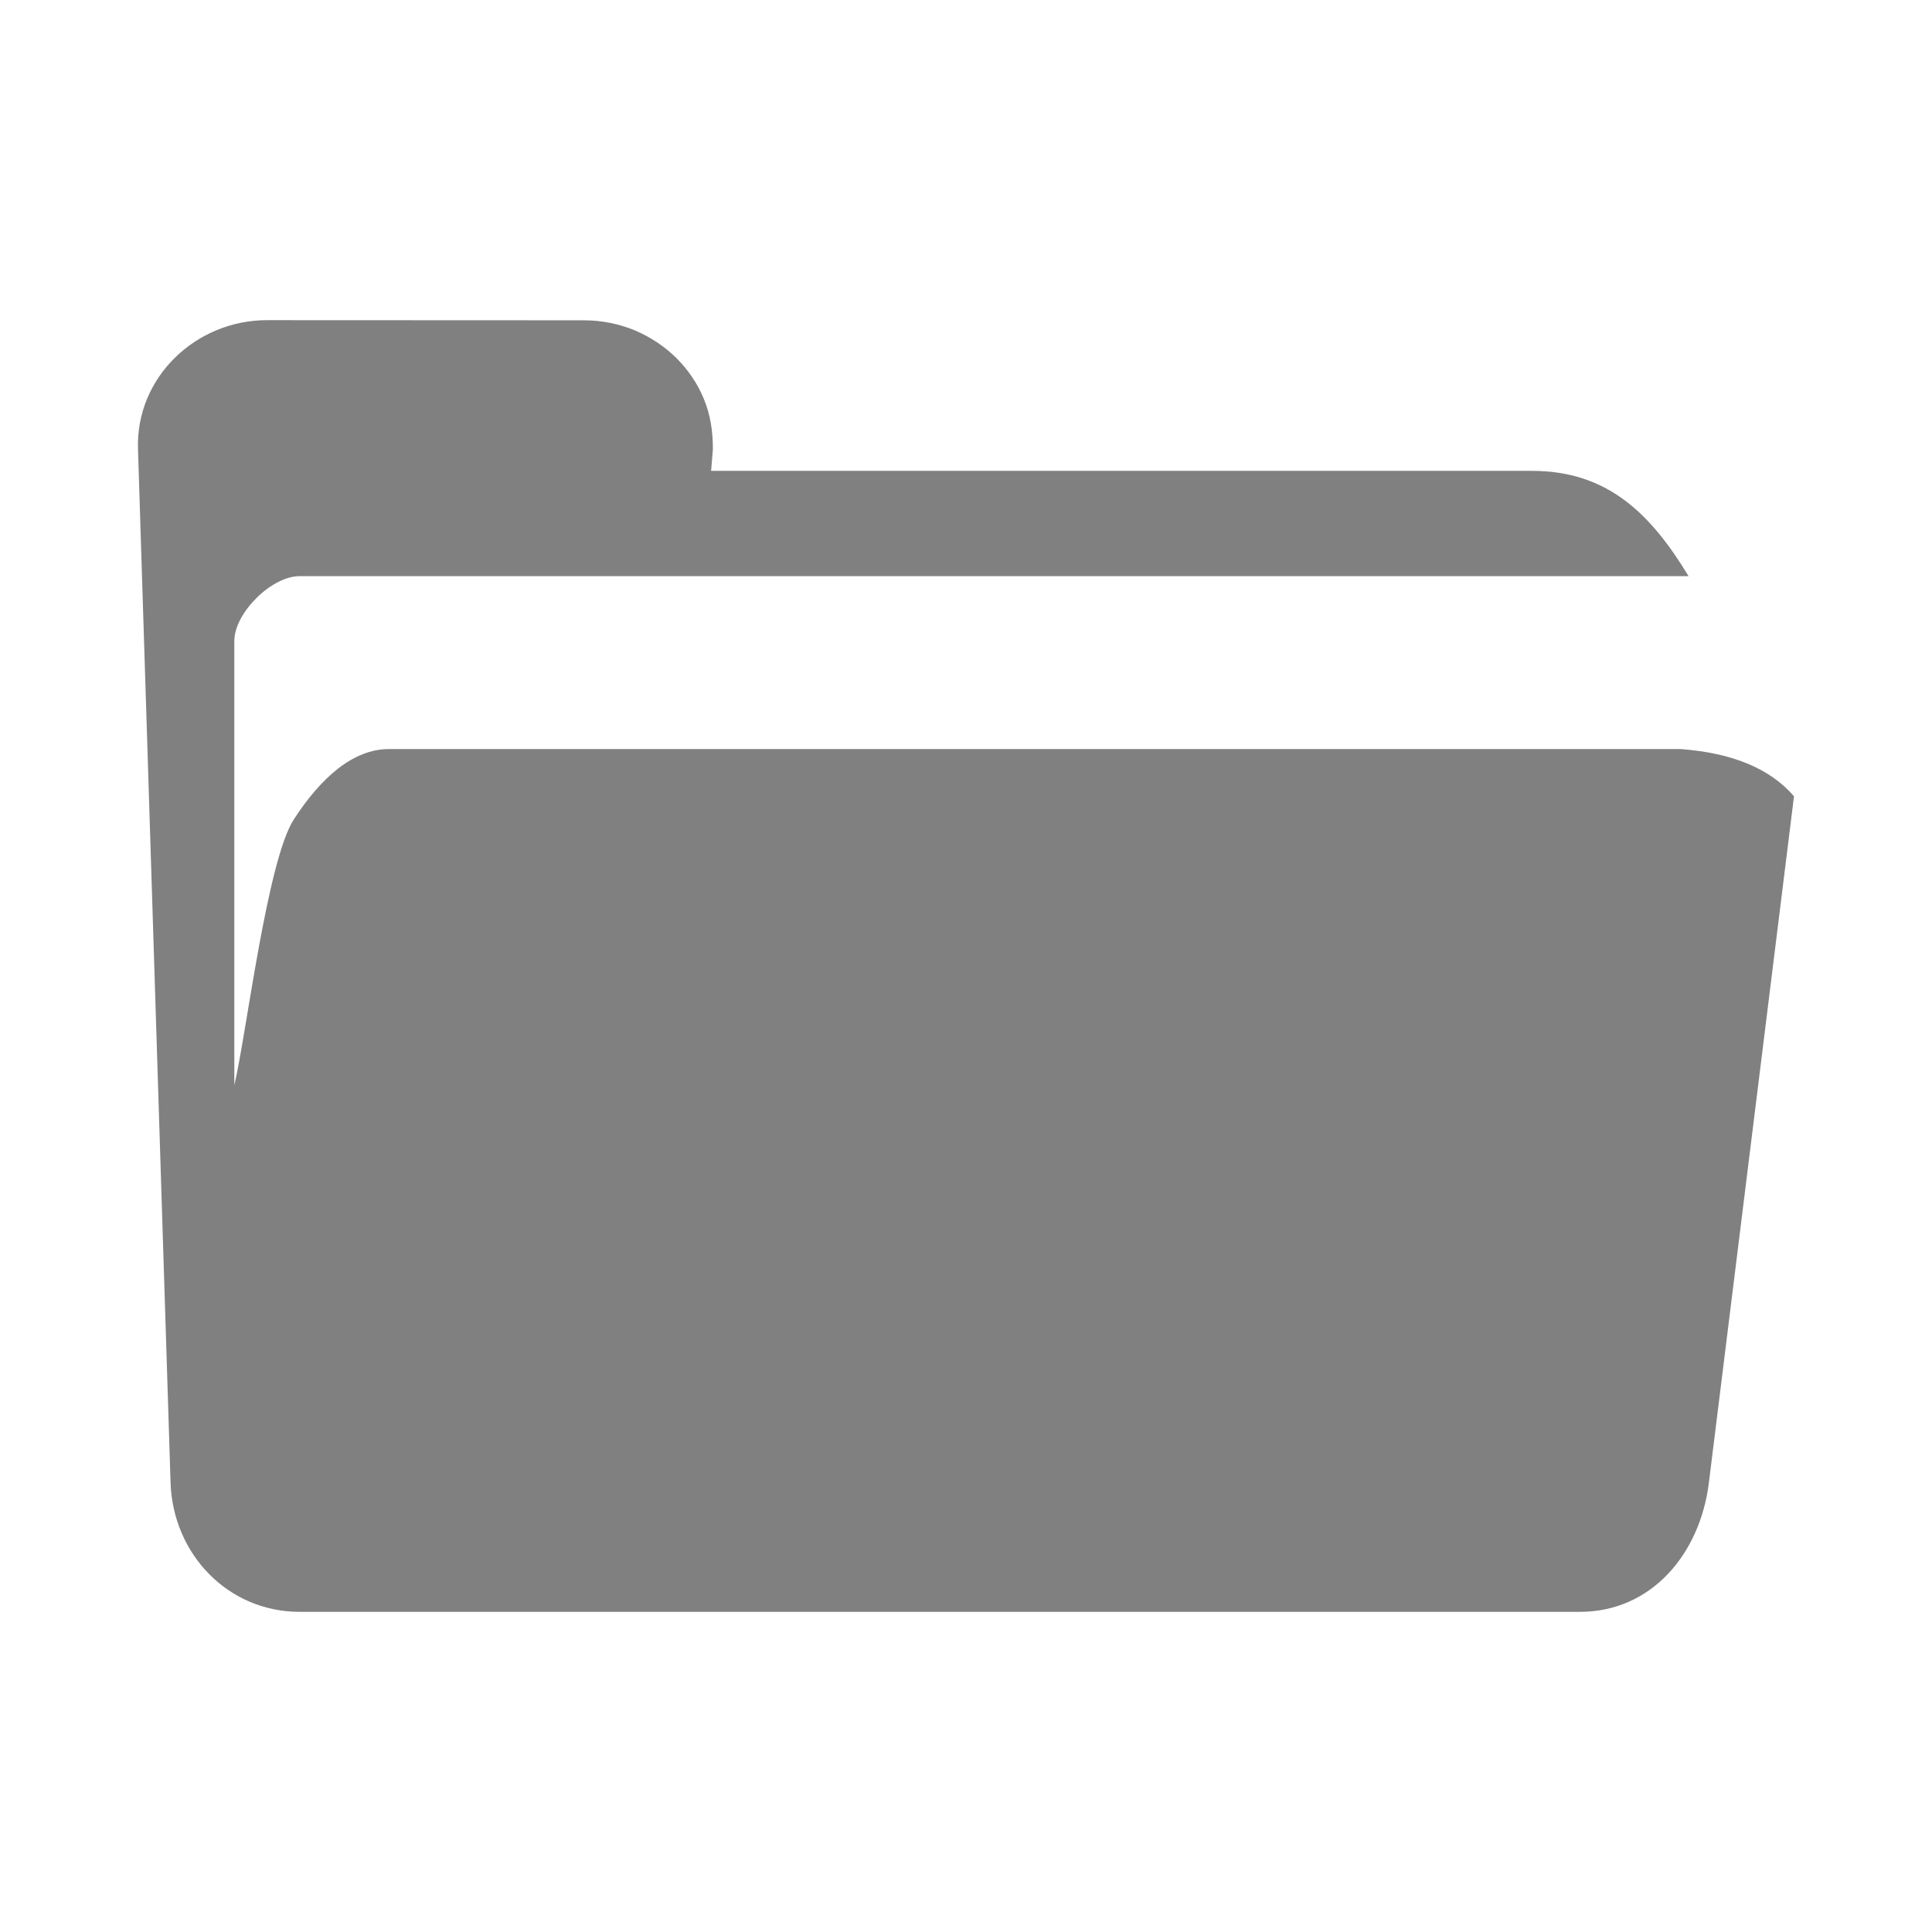
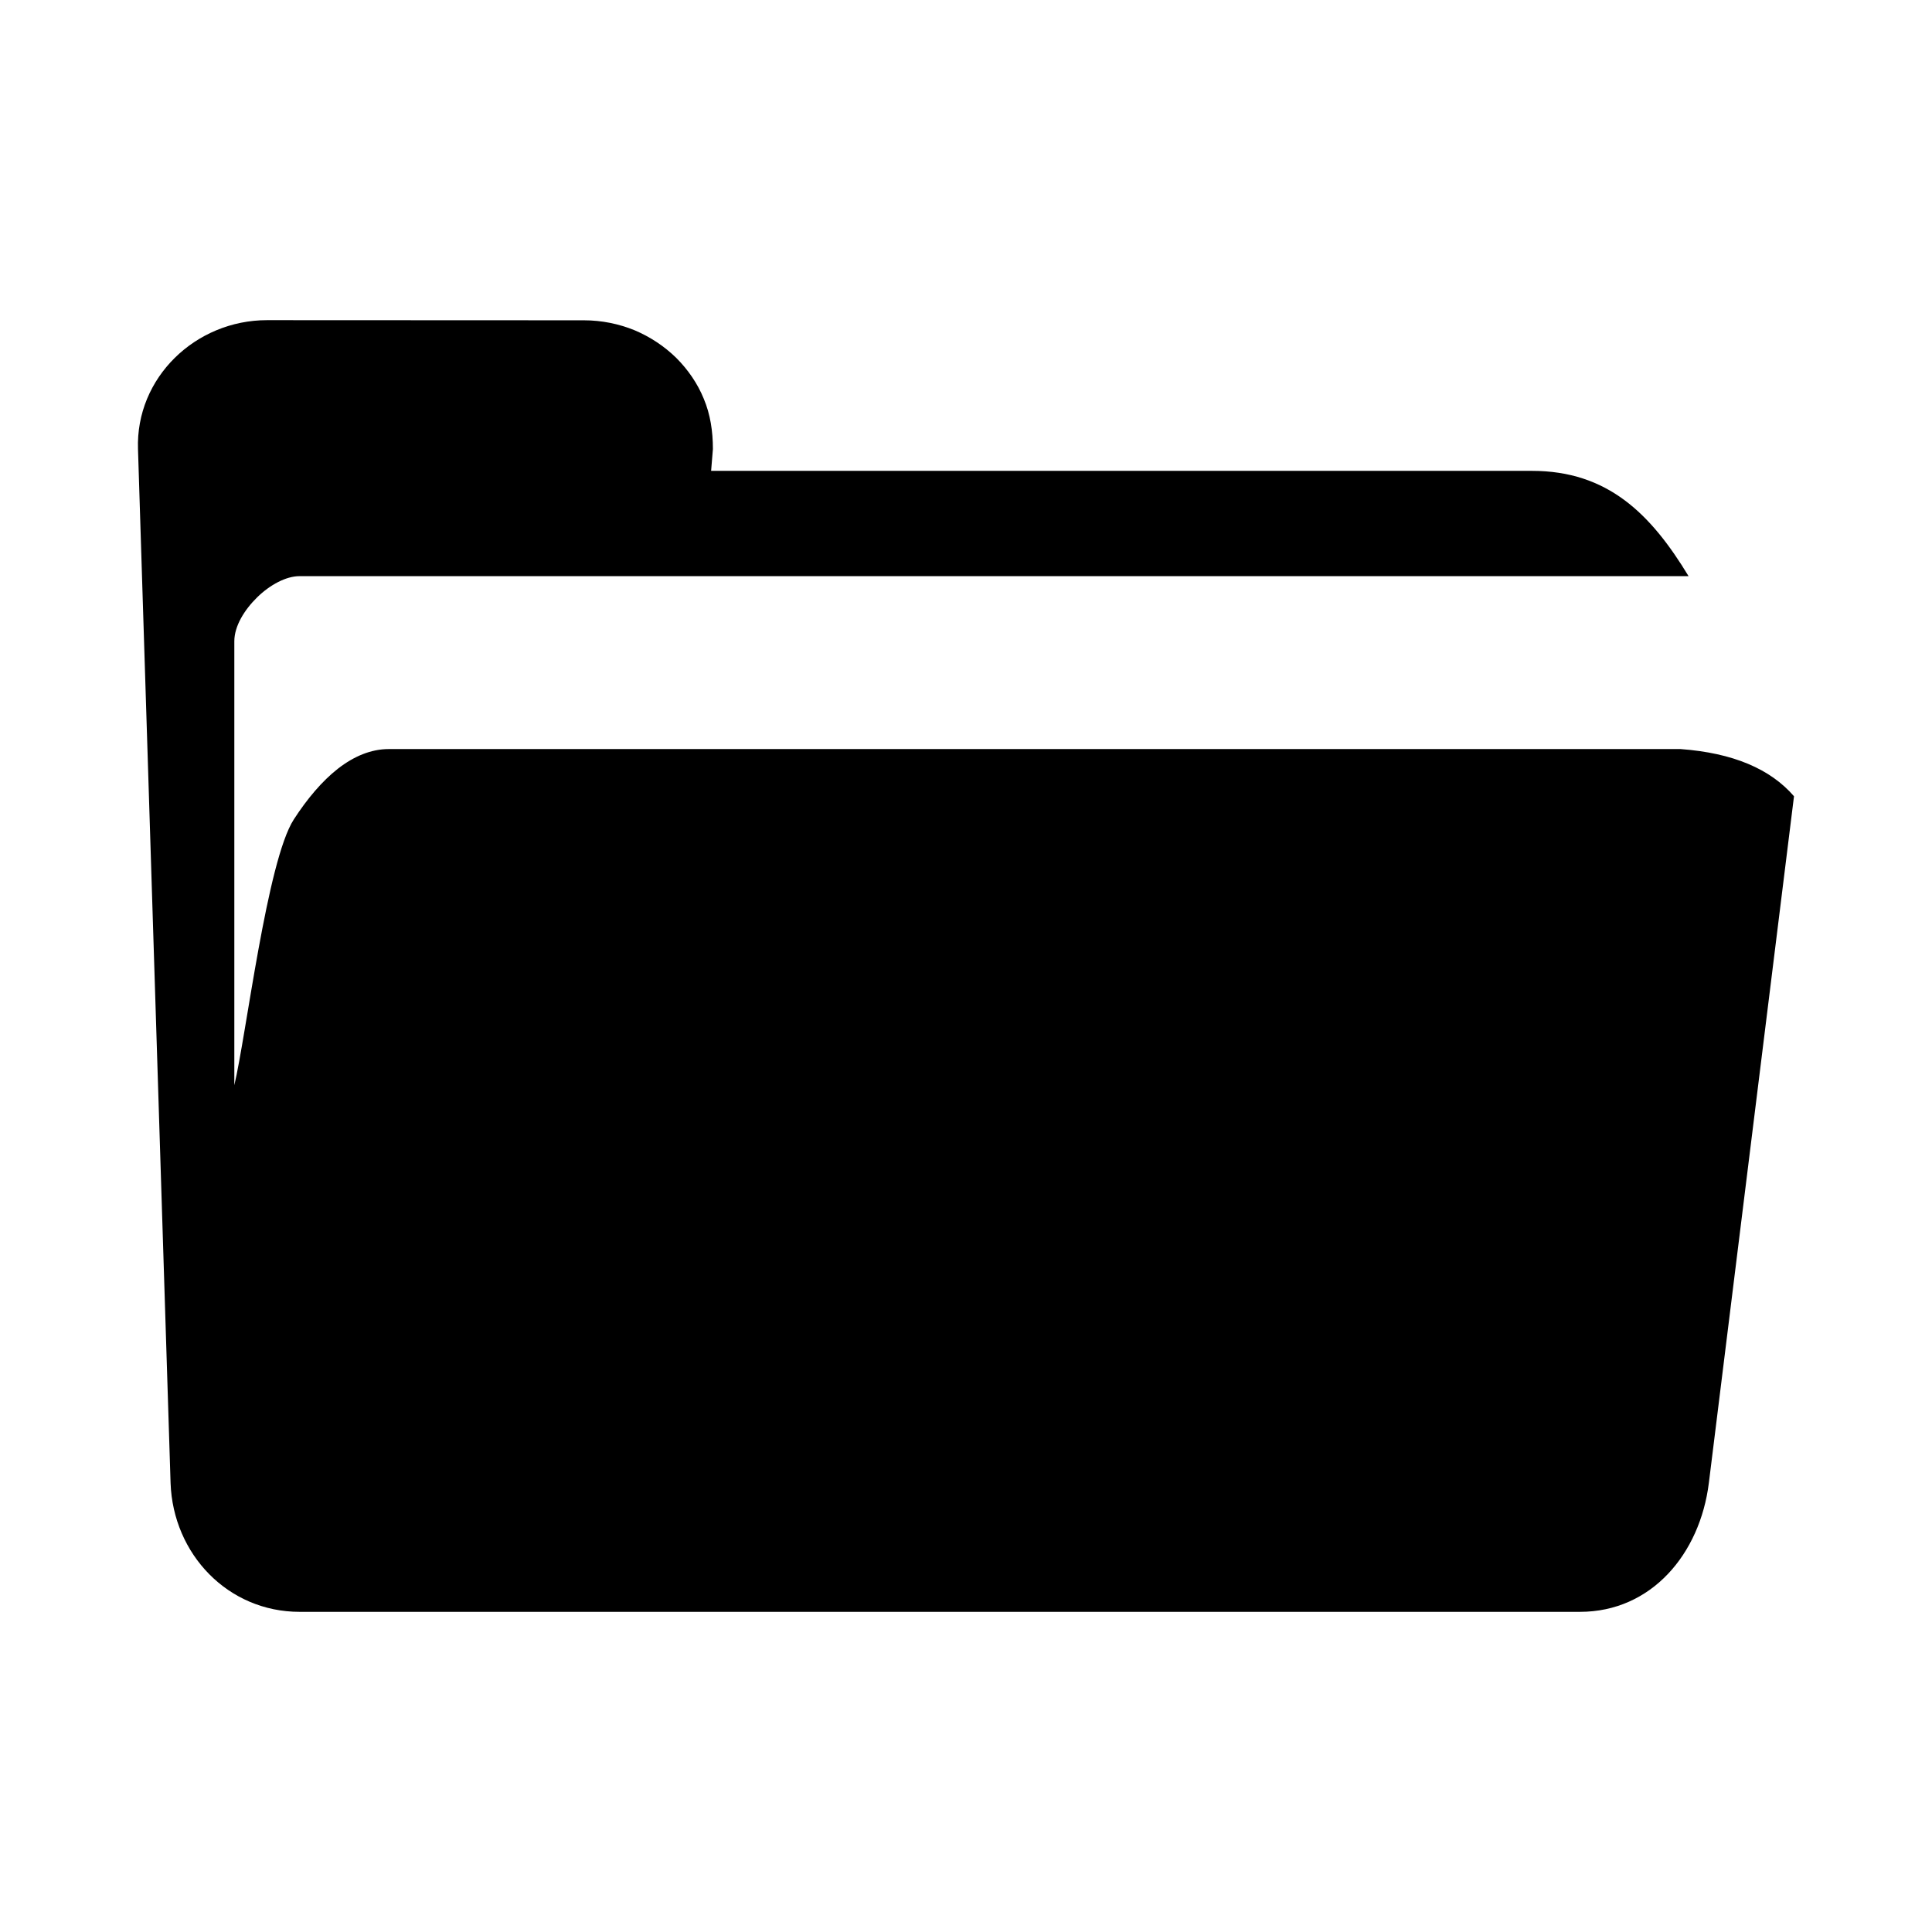
<svg xmlns="http://www.w3.org/2000/svg" width="14" height="14" viewBox="0 0 14 14" fill="none" version="1.1" id="svg4">
  <defs id="defs8" />
-   <path d="m 1.935,2.32 c -0.518,0 -0.953,0.417 -0.935,0.935 l 0.236,7.491 c 0.018,0.517 0.417,0.934 0.935,0.934 h 1.817 7.461 c 0.518,0 0.87,-0.42 0.934,-0.934 L 13,5.77 C 12.829,5.572 12.558,5.456 12.178,5.428 H 2.817 c -0.128,0 -0.252,0.052 -0.368,0.142 C 2.334,5.66 2.226,5.788 2.129,5.938 1.935,6.238 1.784,7.504 1.698,7.864 v -3.217 c 0,-0.11 0.073,-0.228 0.166,-0.319 0.093,-0.091 0.21,-0.153 0.306,-0.153 H 12.236 C 11.963,3.725 11.651,3.412 11.101,3.412 H 5.153 l 0.013,-0.158 c 0,-0.13 -0.019,-0.252 -0.066,-0.364 C 5.055,2.779 4.985,2.678 4.9,2.593 4.814,2.509 4.712,2.441 4.598,2.393 4.485,2.347 4.361,2.321 4.231,2.321 Z" fill="#808080" id="path2" style="stroke-width:0.82" />
+   <path d="m 1.935,2.32 c -0.518,0 -0.953,0.417 -0.935,0.935 l 0.236,7.491 c 0.018,0.517 0.417,0.934 0.935,0.934 h 1.817 7.461 c 0.518,0 0.87,-0.42 0.934,-0.934 L 13,5.77 C 12.829,5.572 12.558,5.456 12.178,5.428 H 2.817 c -0.128,0 -0.252,0.052 -0.368,0.142 C 2.334,5.66 2.226,5.788 2.129,5.938 1.935,6.238 1.784,7.504 1.698,7.864 v -3.217 c 0,-0.11 0.073,-0.228 0.166,-0.319 0.093,-0.091 0.21,-0.153 0.306,-0.153 H 12.236 C 11.963,3.725 11.651,3.412 11.101,3.412 H 5.153 l 0.013,-0.158 c 0,-0.13 -0.019,-0.252 -0.066,-0.364 C 5.055,2.779 4.985,2.678 4.9,2.593 4.814,2.509 4.712,2.441 4.598,2.393 4.485,2.347 4.361,2.321 4.231,2.321 Z" fill="#000000" id="path2" style="stroke-width:0.82" />
</svg>
